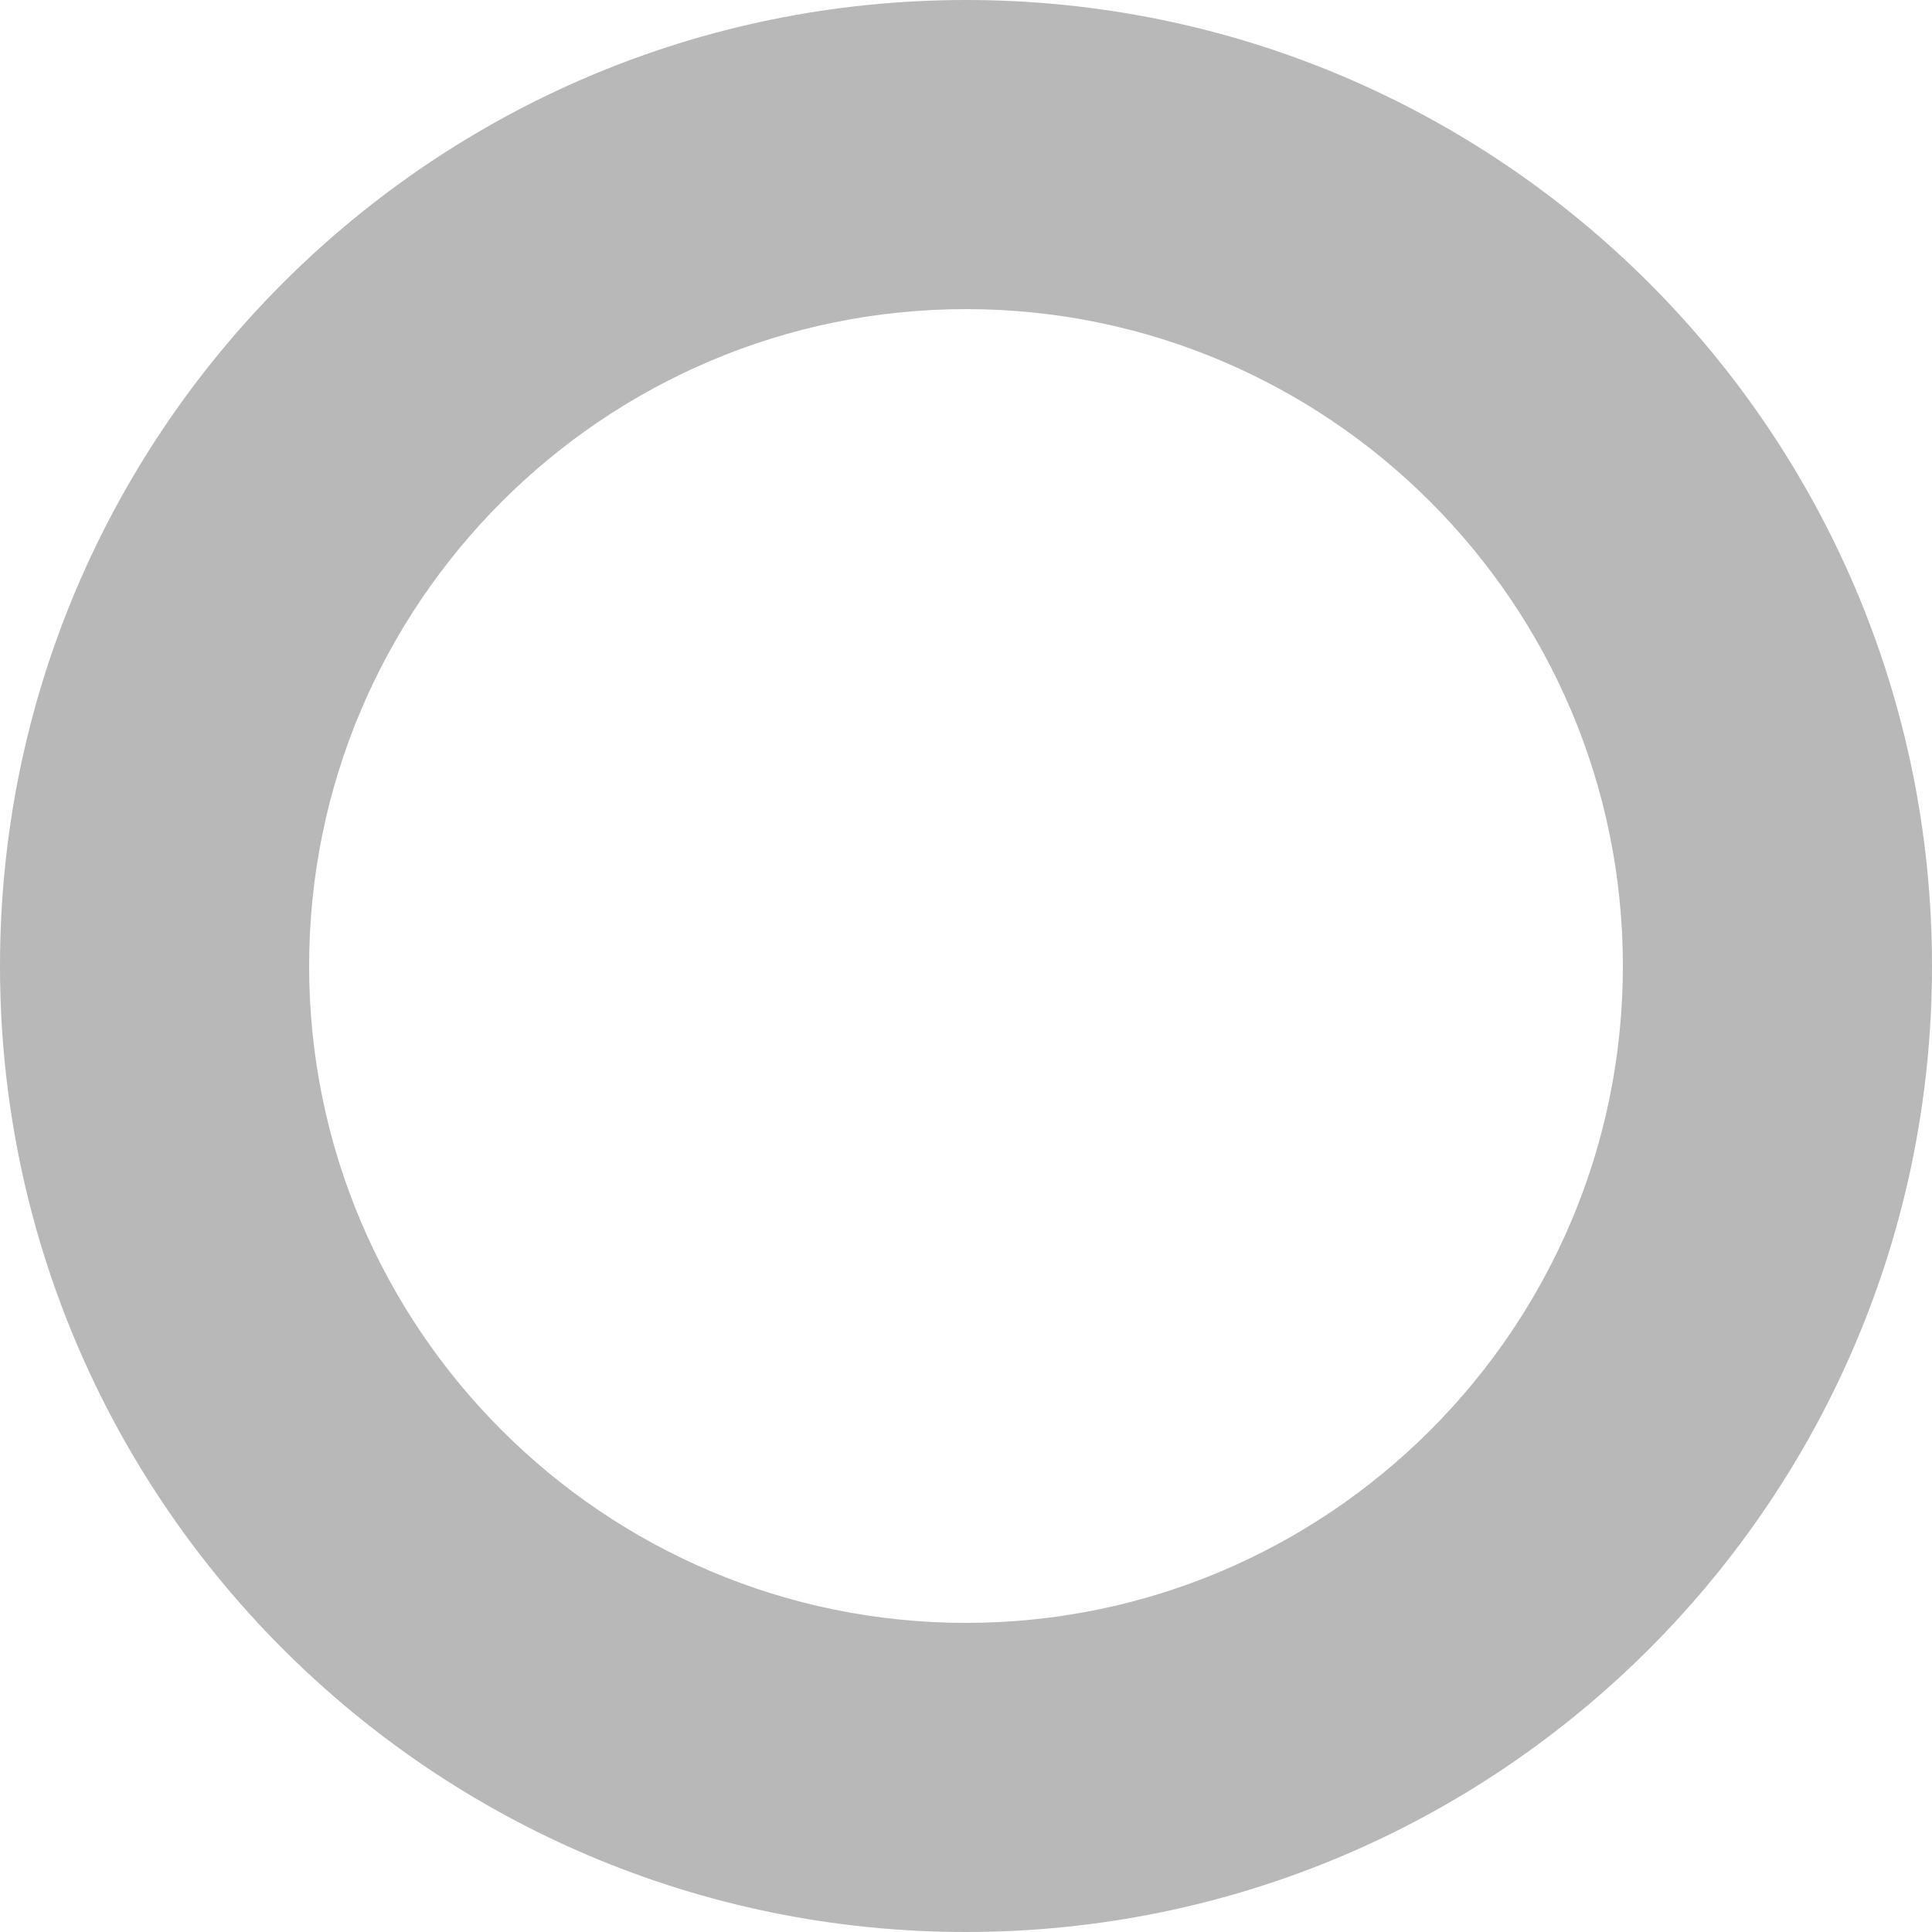
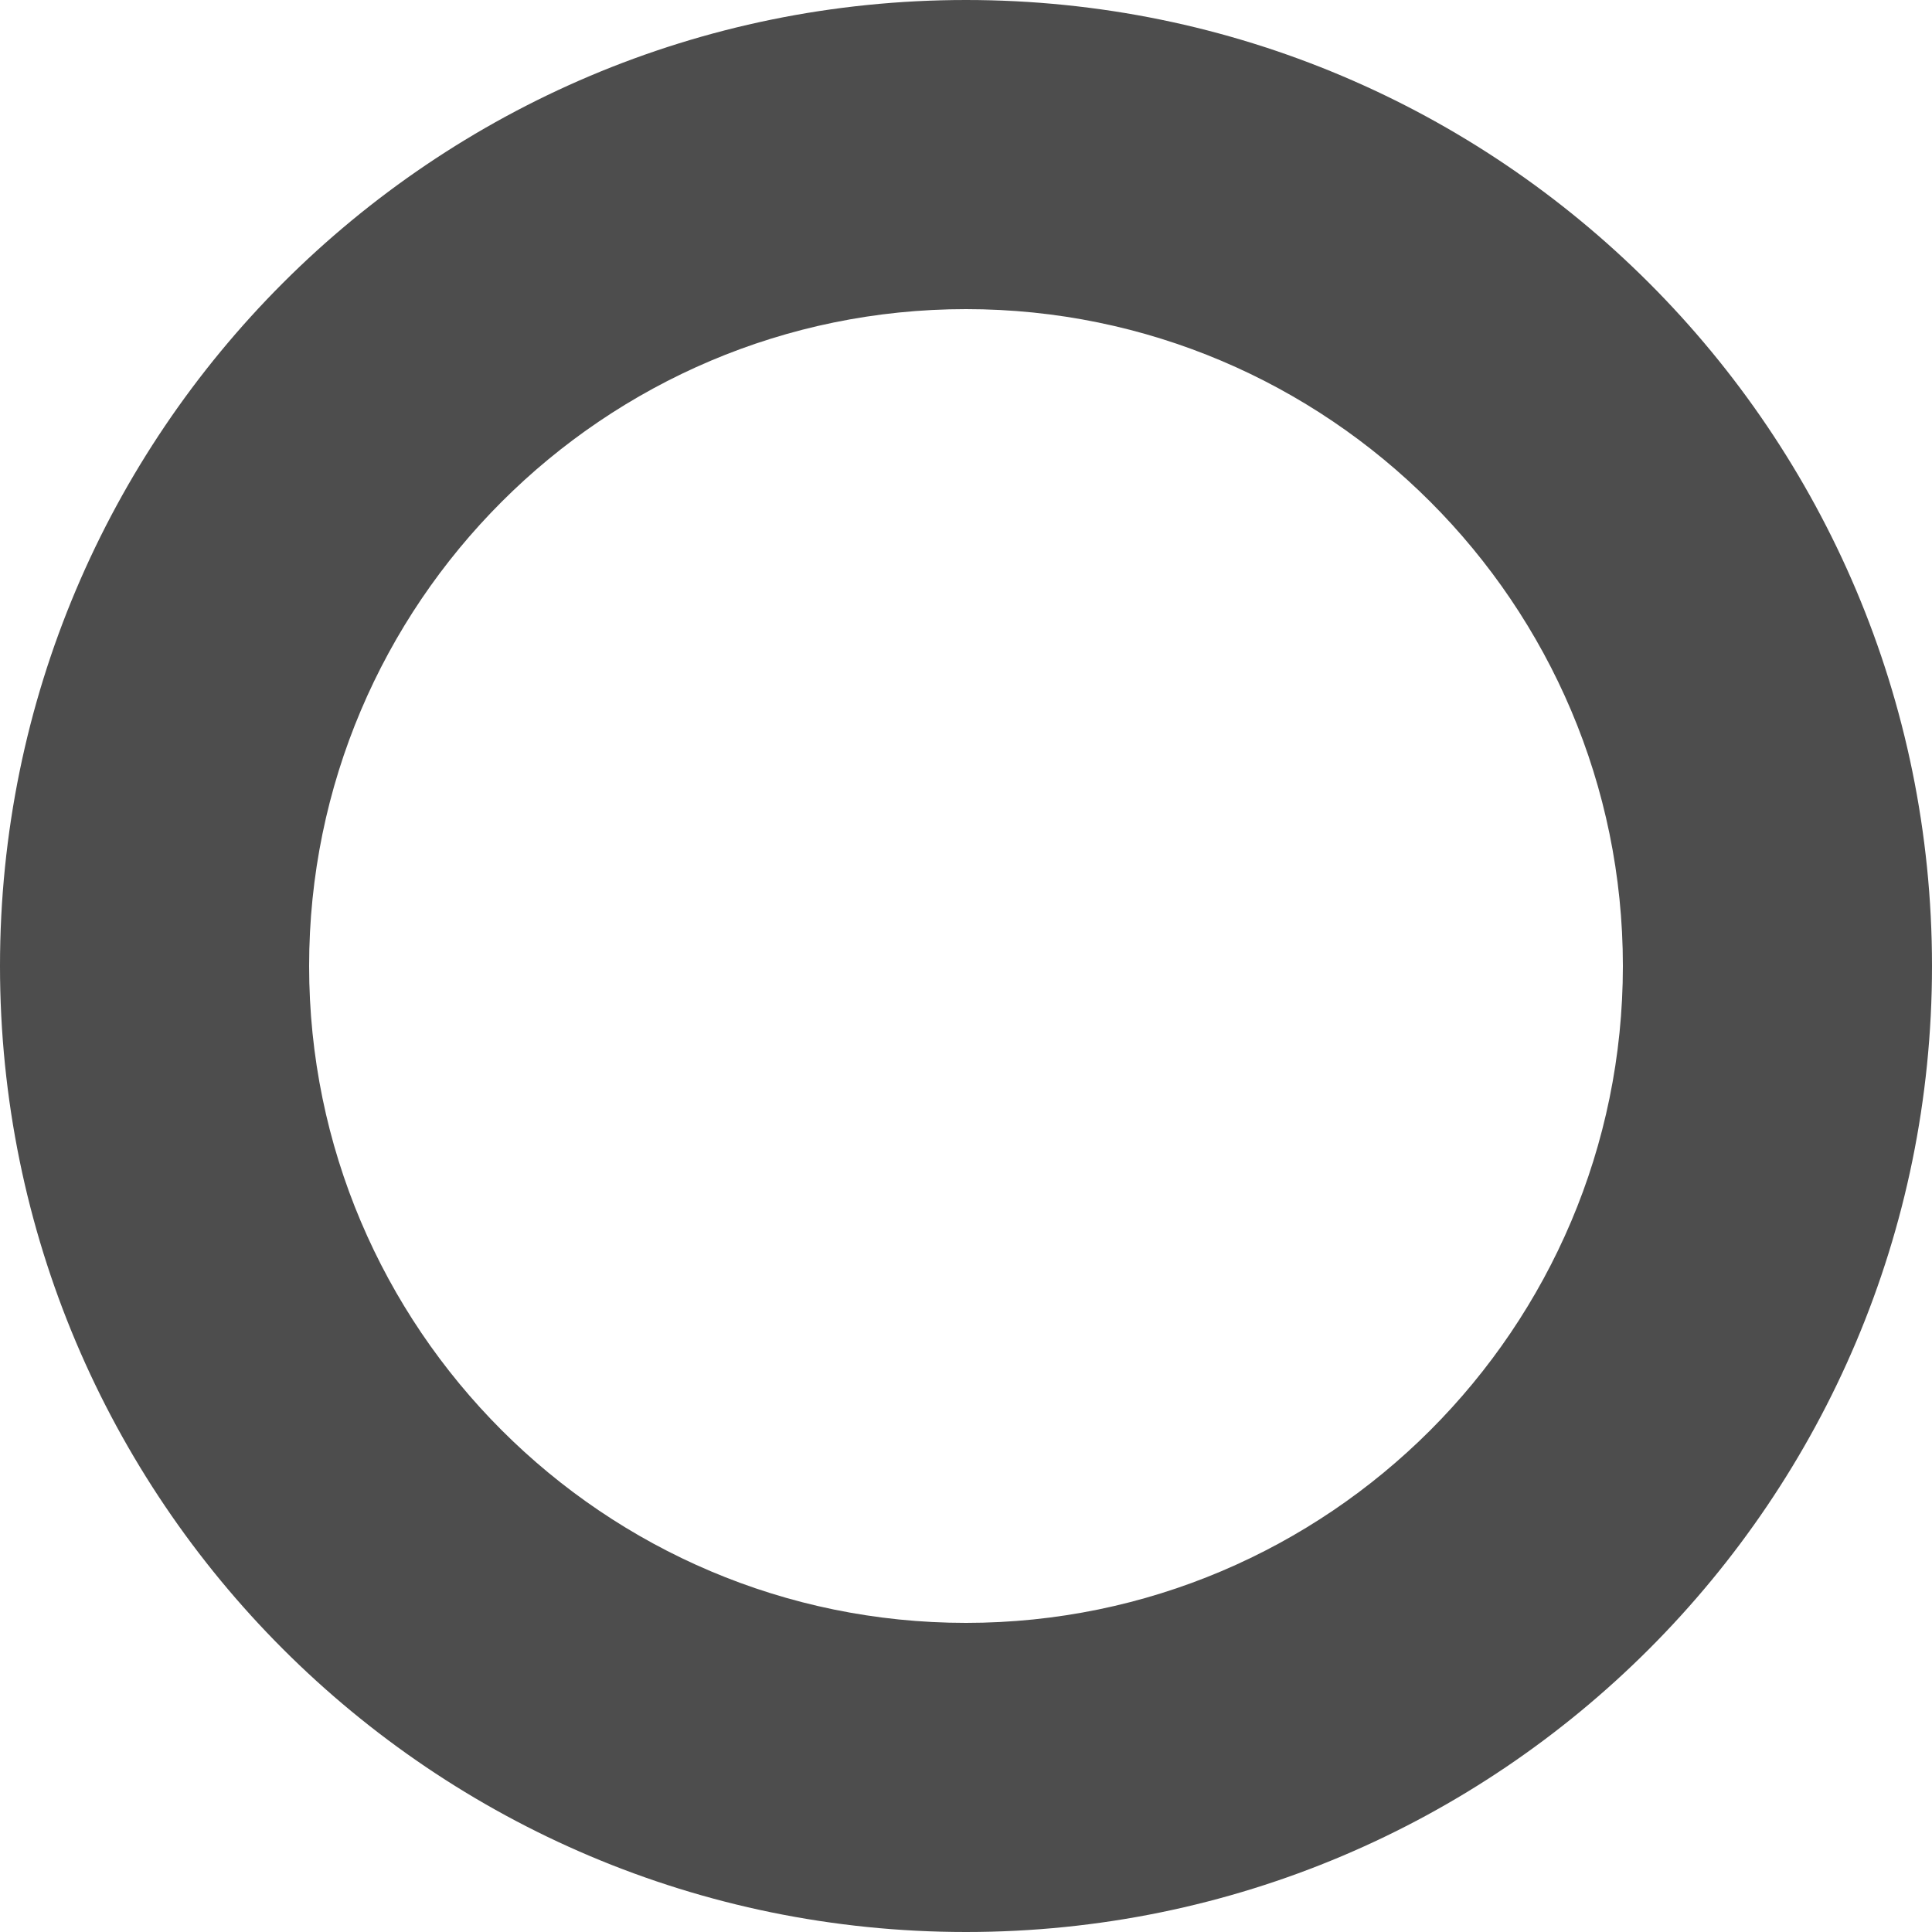
<svg xmlns="http://www.w3.org/2000/svg" width="25" height="25" viewBox="0 0 25 25" fill="none">
-   <g opacity="0.4">
-     <path fill-rule="evenodd" clip-rule="evenodd" d="M0 12.5C0 5.597 5.597 0 12.5 0C19.403 0 25 5.597 25 12.5C25 19.403 19.403 25 12.5 25C5.597 25 0 19.403 0 12.5ZM21 12.5C21 7.813 17.187 4 12.5 4C7.813 4 4 7.813 4 12.5C4 17.187 7.813 21 12.5 21C17.187 21 21 17.187 21 12.5Z" fill="#4D4D4D" />
-   </g>
+   <path fill-rule="evenodd" clip-rule="evenodd" d="M0 12.5C0 5.597 5.597 0 12.5 0C19.403 0 25 5.597 25 12.5C25 19.403 19.403 25 12.5 25C5.597 25 0 19.403 0 12.5ZM21 12.5C21 7.813 17.187 4 12.5 4C7.813 4 4 7.813 4 12.5C4 17.187 7.813 21 12.5 21C17.187 21 21 17.187 21 12.5Z" fill="#4D4D4D" />
</svg>
